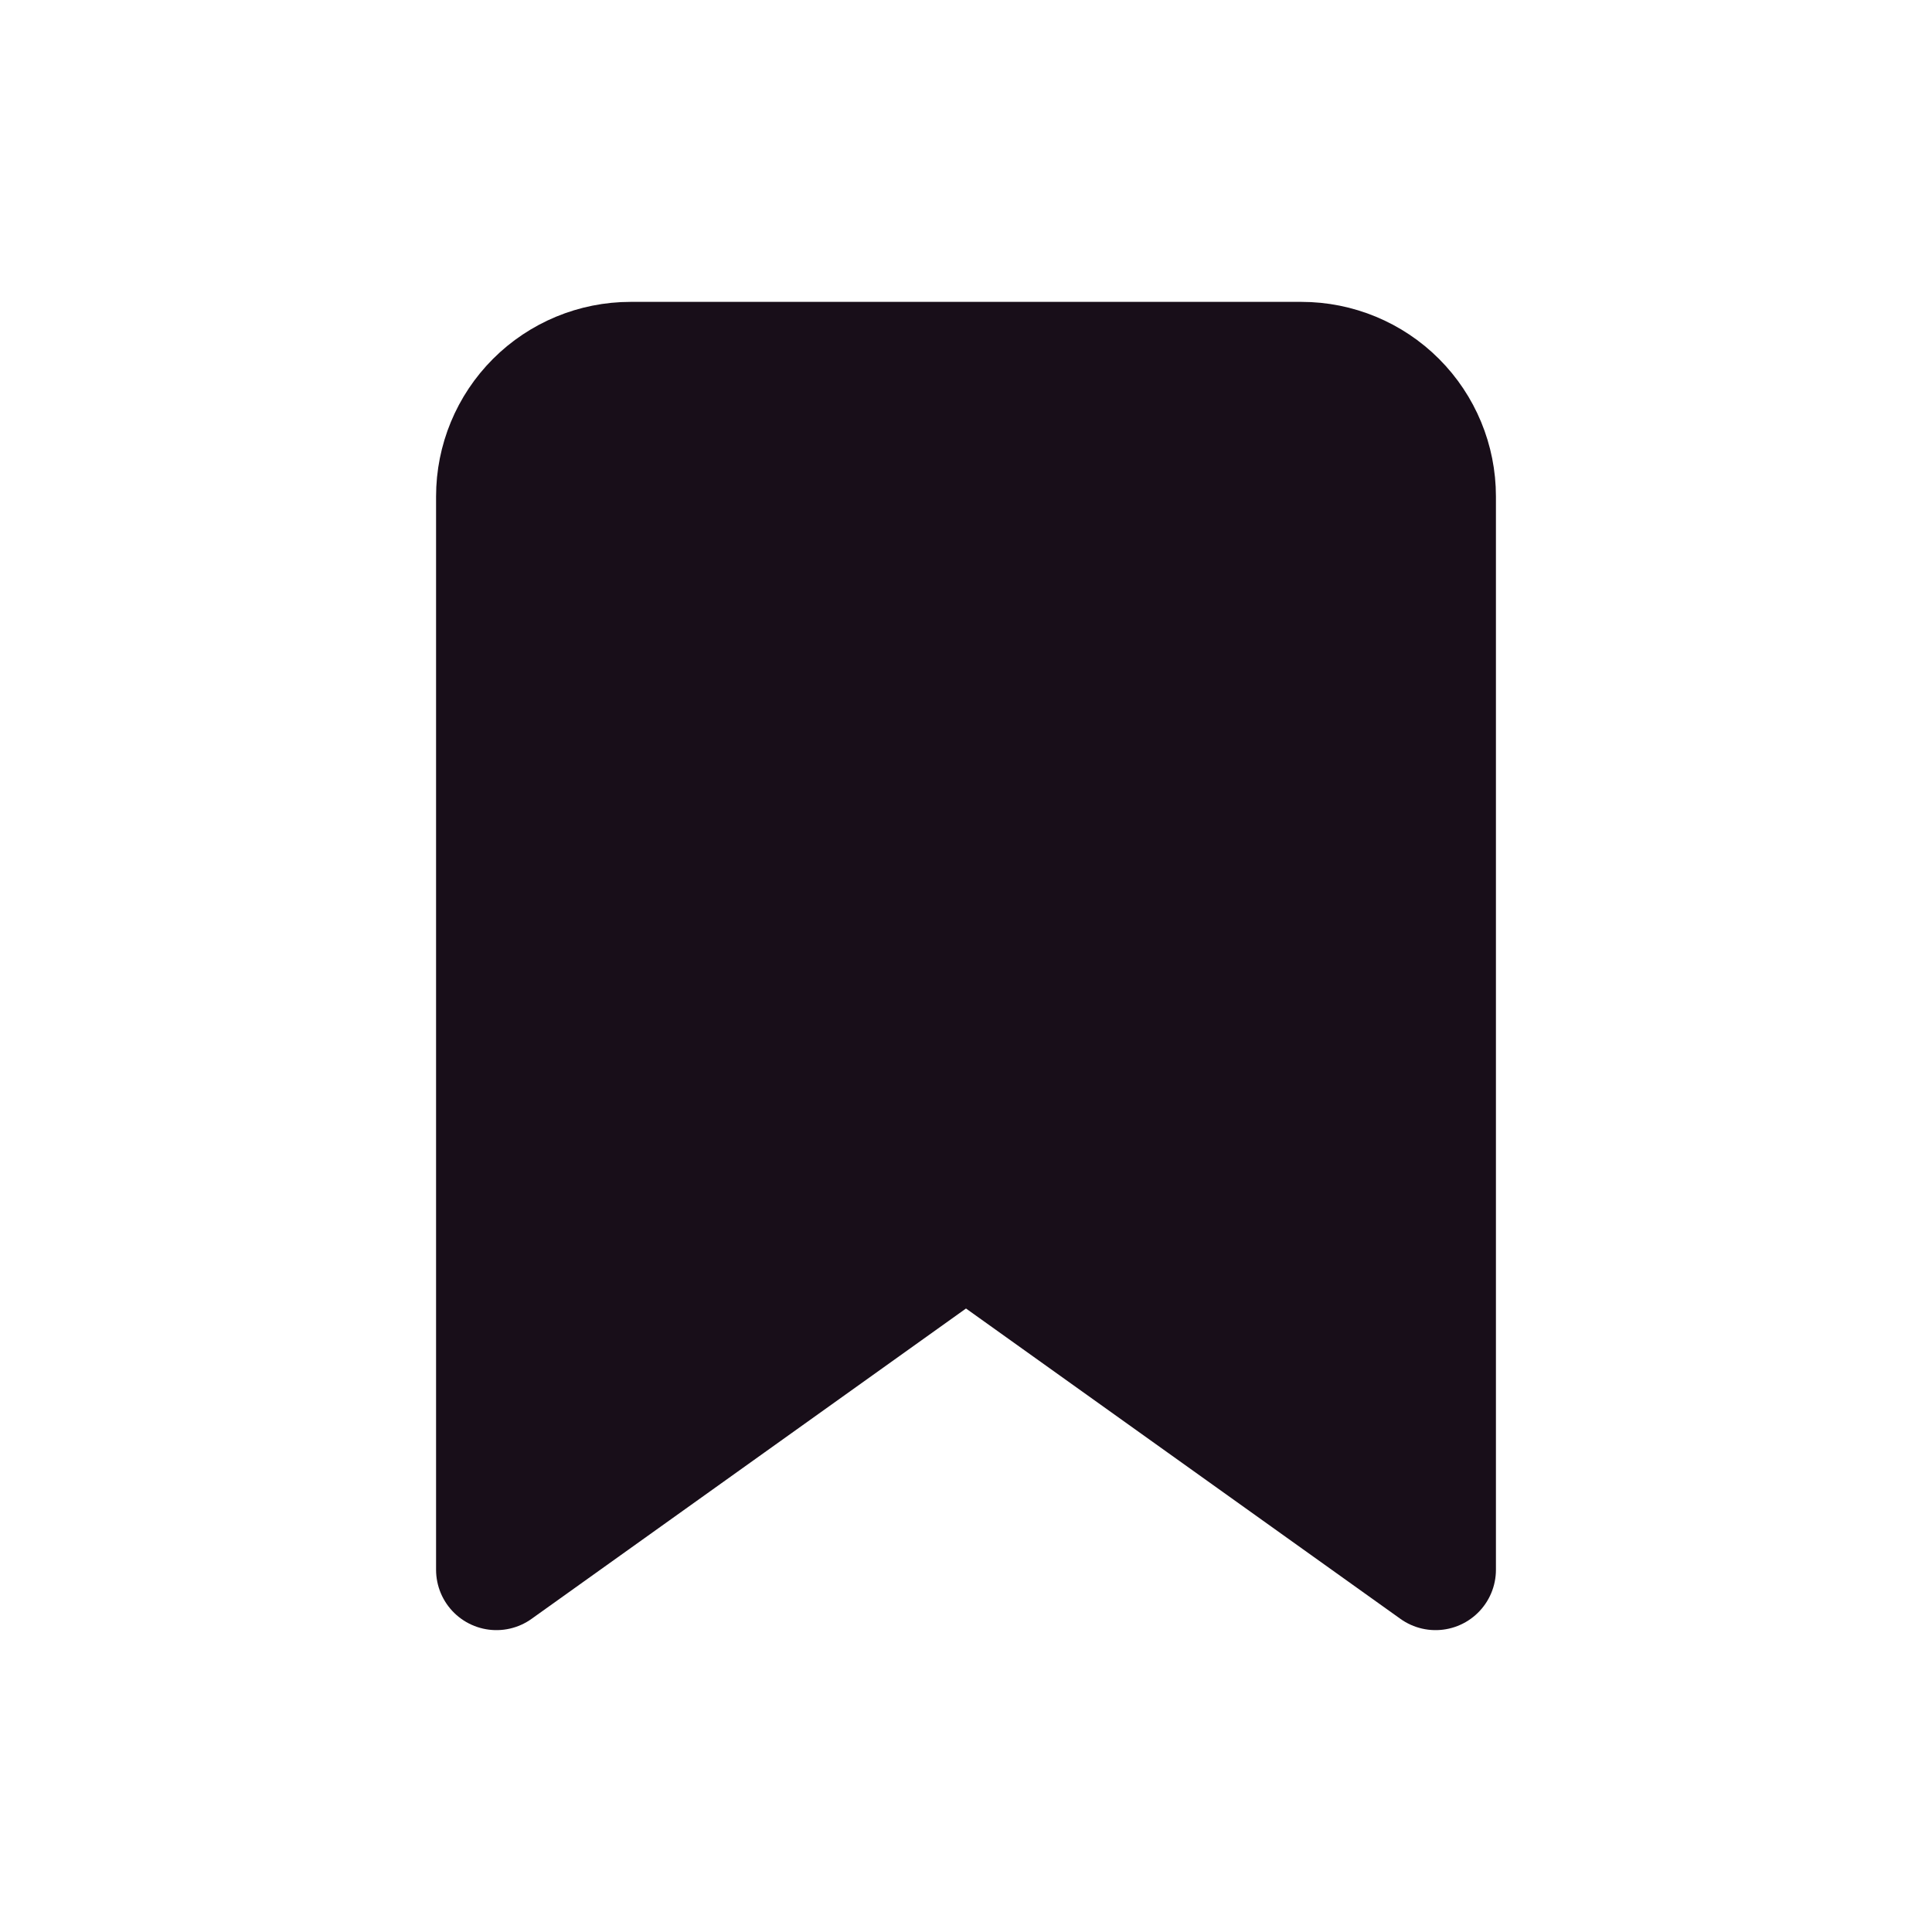
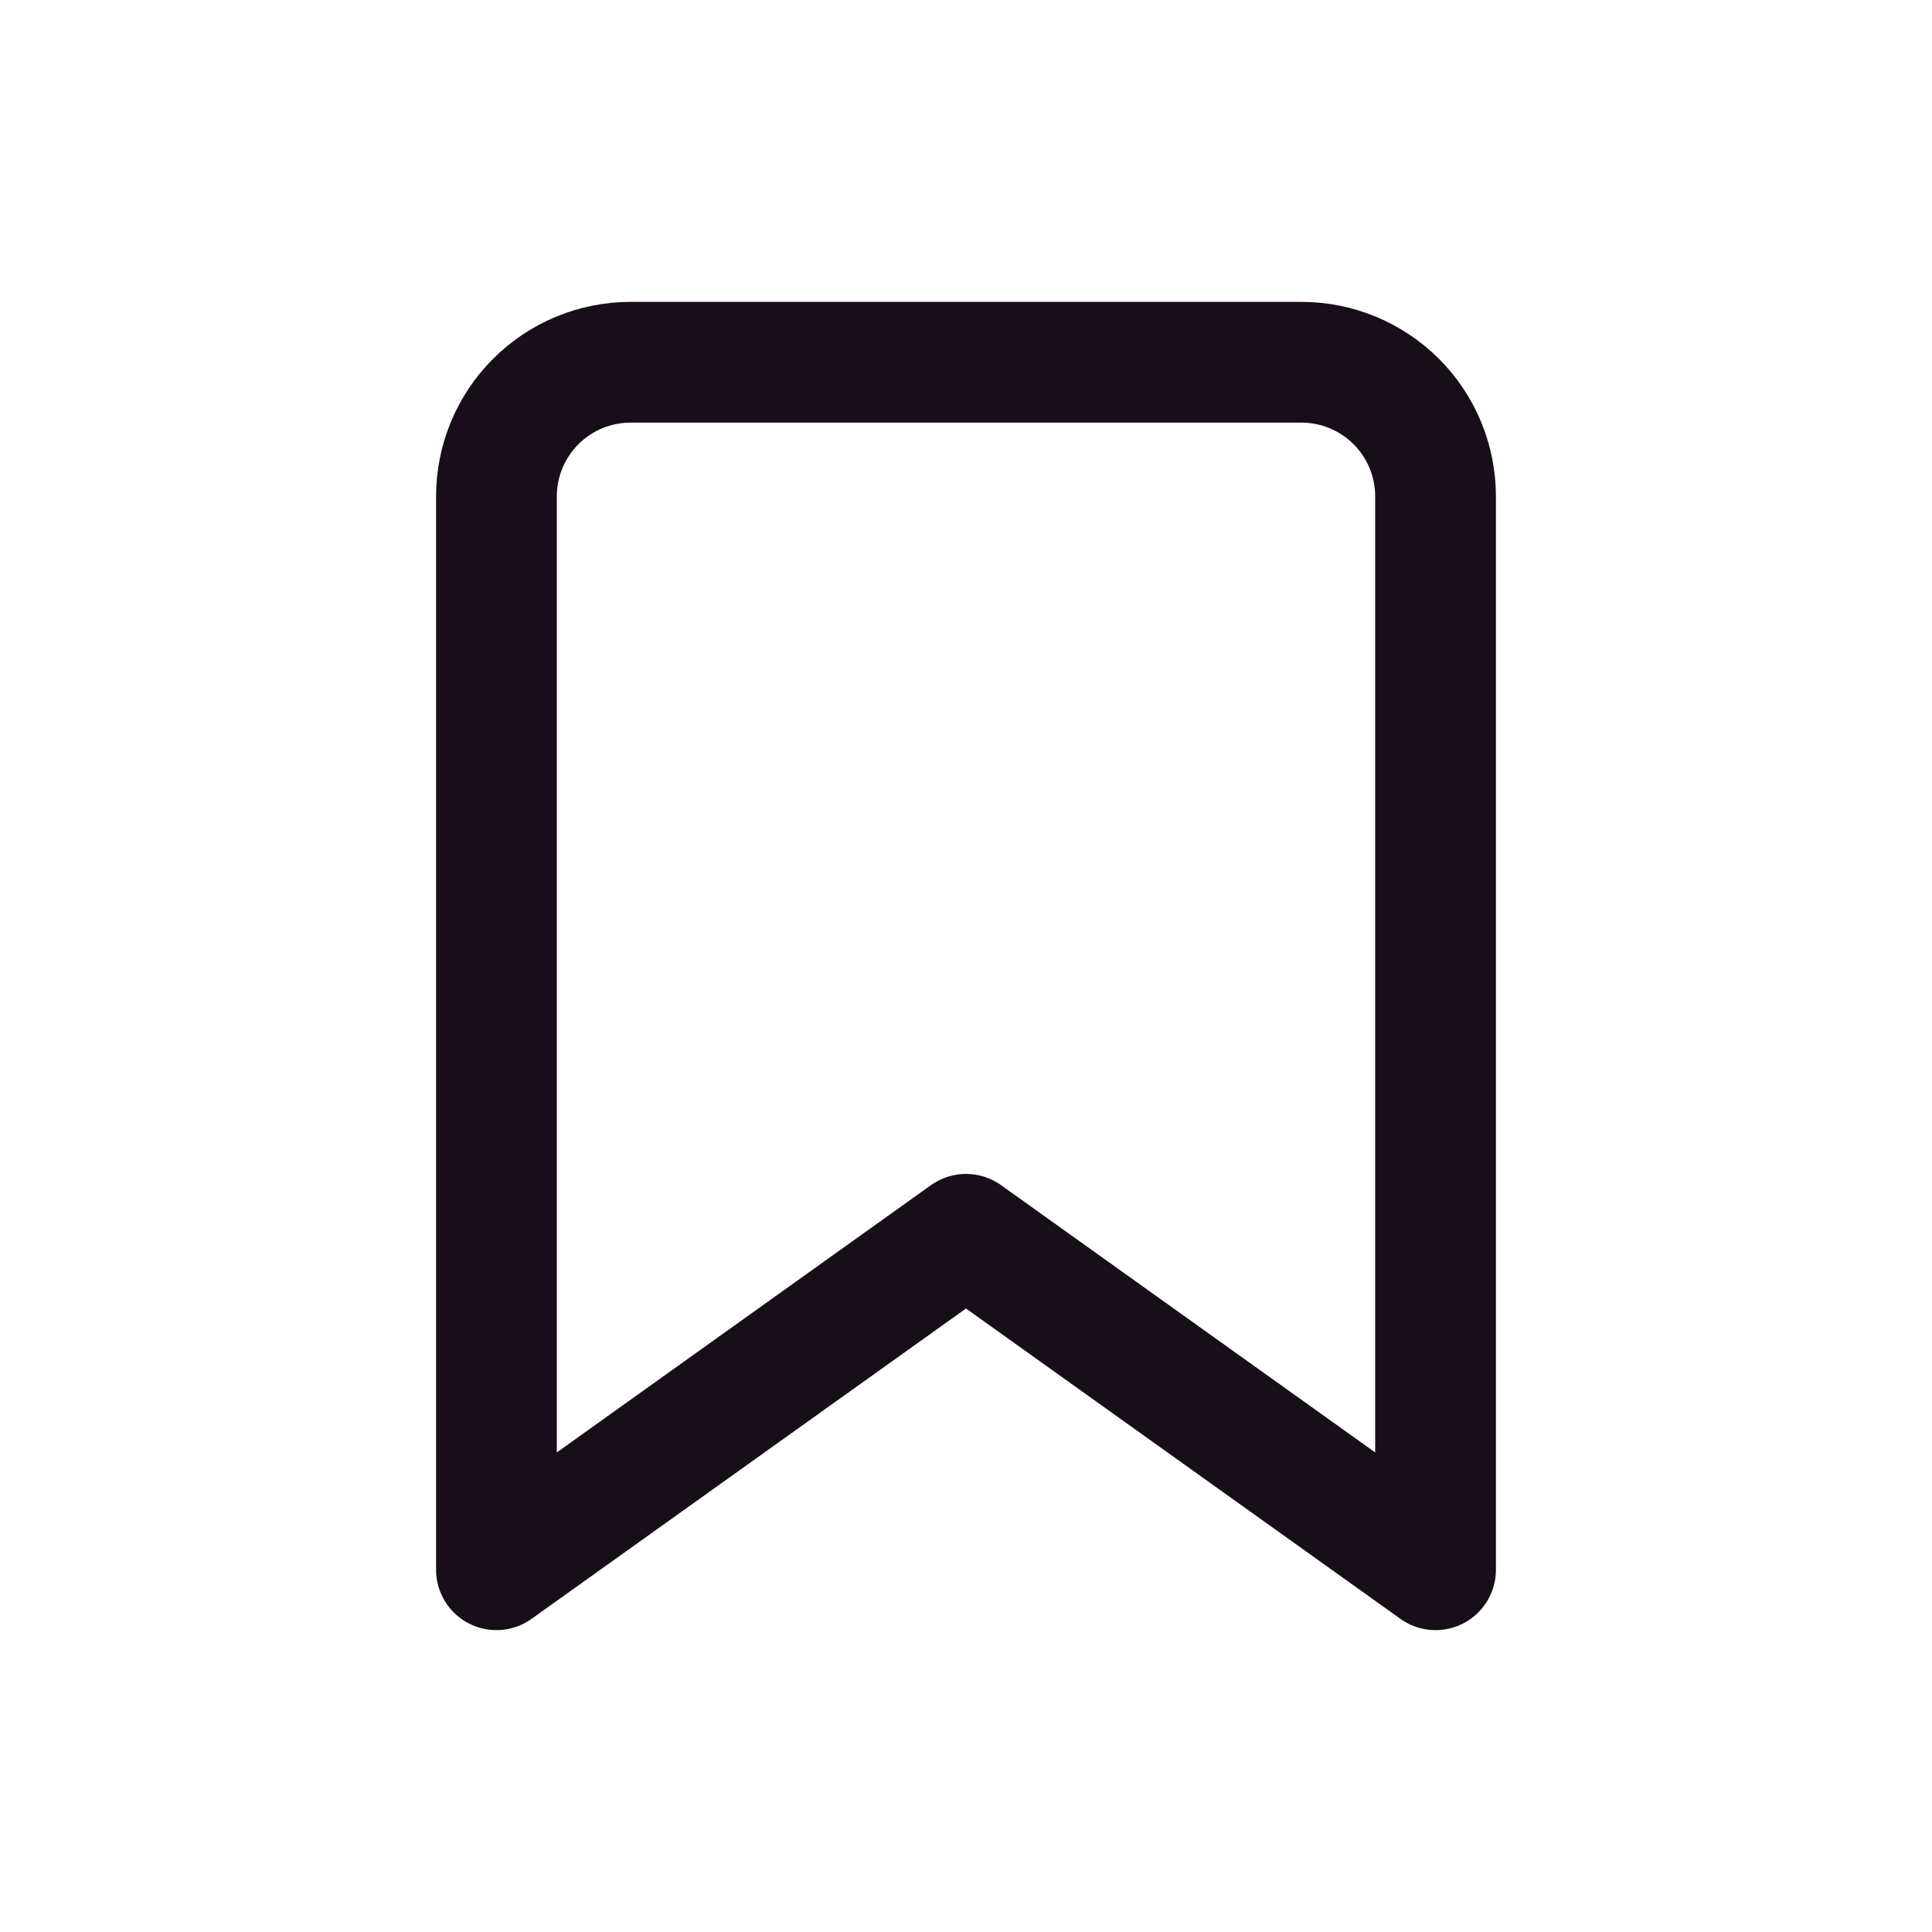
<svg xmlns="http://www.w3.org/2000/svg" width="24" height="24" viewBox="0 0 24 24" fill="none">
-   <path d="M17.833 19.5L12 15.333L6.167 19.5V6.167C6.167 5.725 6.342 5.301 6.655 4.988C6.967 4.676 7.391 4.5 7.833 4.5H16.167C16.609 4.5 17.033 4.676 17.345 4.988C17.658 5.301 17.833 5.725 17.833 6.167V19.5Z" fill="#180E19" stroke="#180E19" stroke-width="1.5" stroke-linecap="round" stroke-linejoin="round" />
+   <path d="M17.833 19.5L12 15.333L6.167 19.5V6.167C6.167 5.725 6.342 5.301 6.655 4.988C6.967 4.676 7.391 4.5 7.833 4.5H16.167C16.609 4.5 17.033 4.676 17.345 4.988C17.658 5.301 17.833 5.725 17.833 6.167V19.5Z" stroke="#180E19" stroke-width="1.5" stroke-linecap="round" stroke-linejoin="round" />
</svg>
